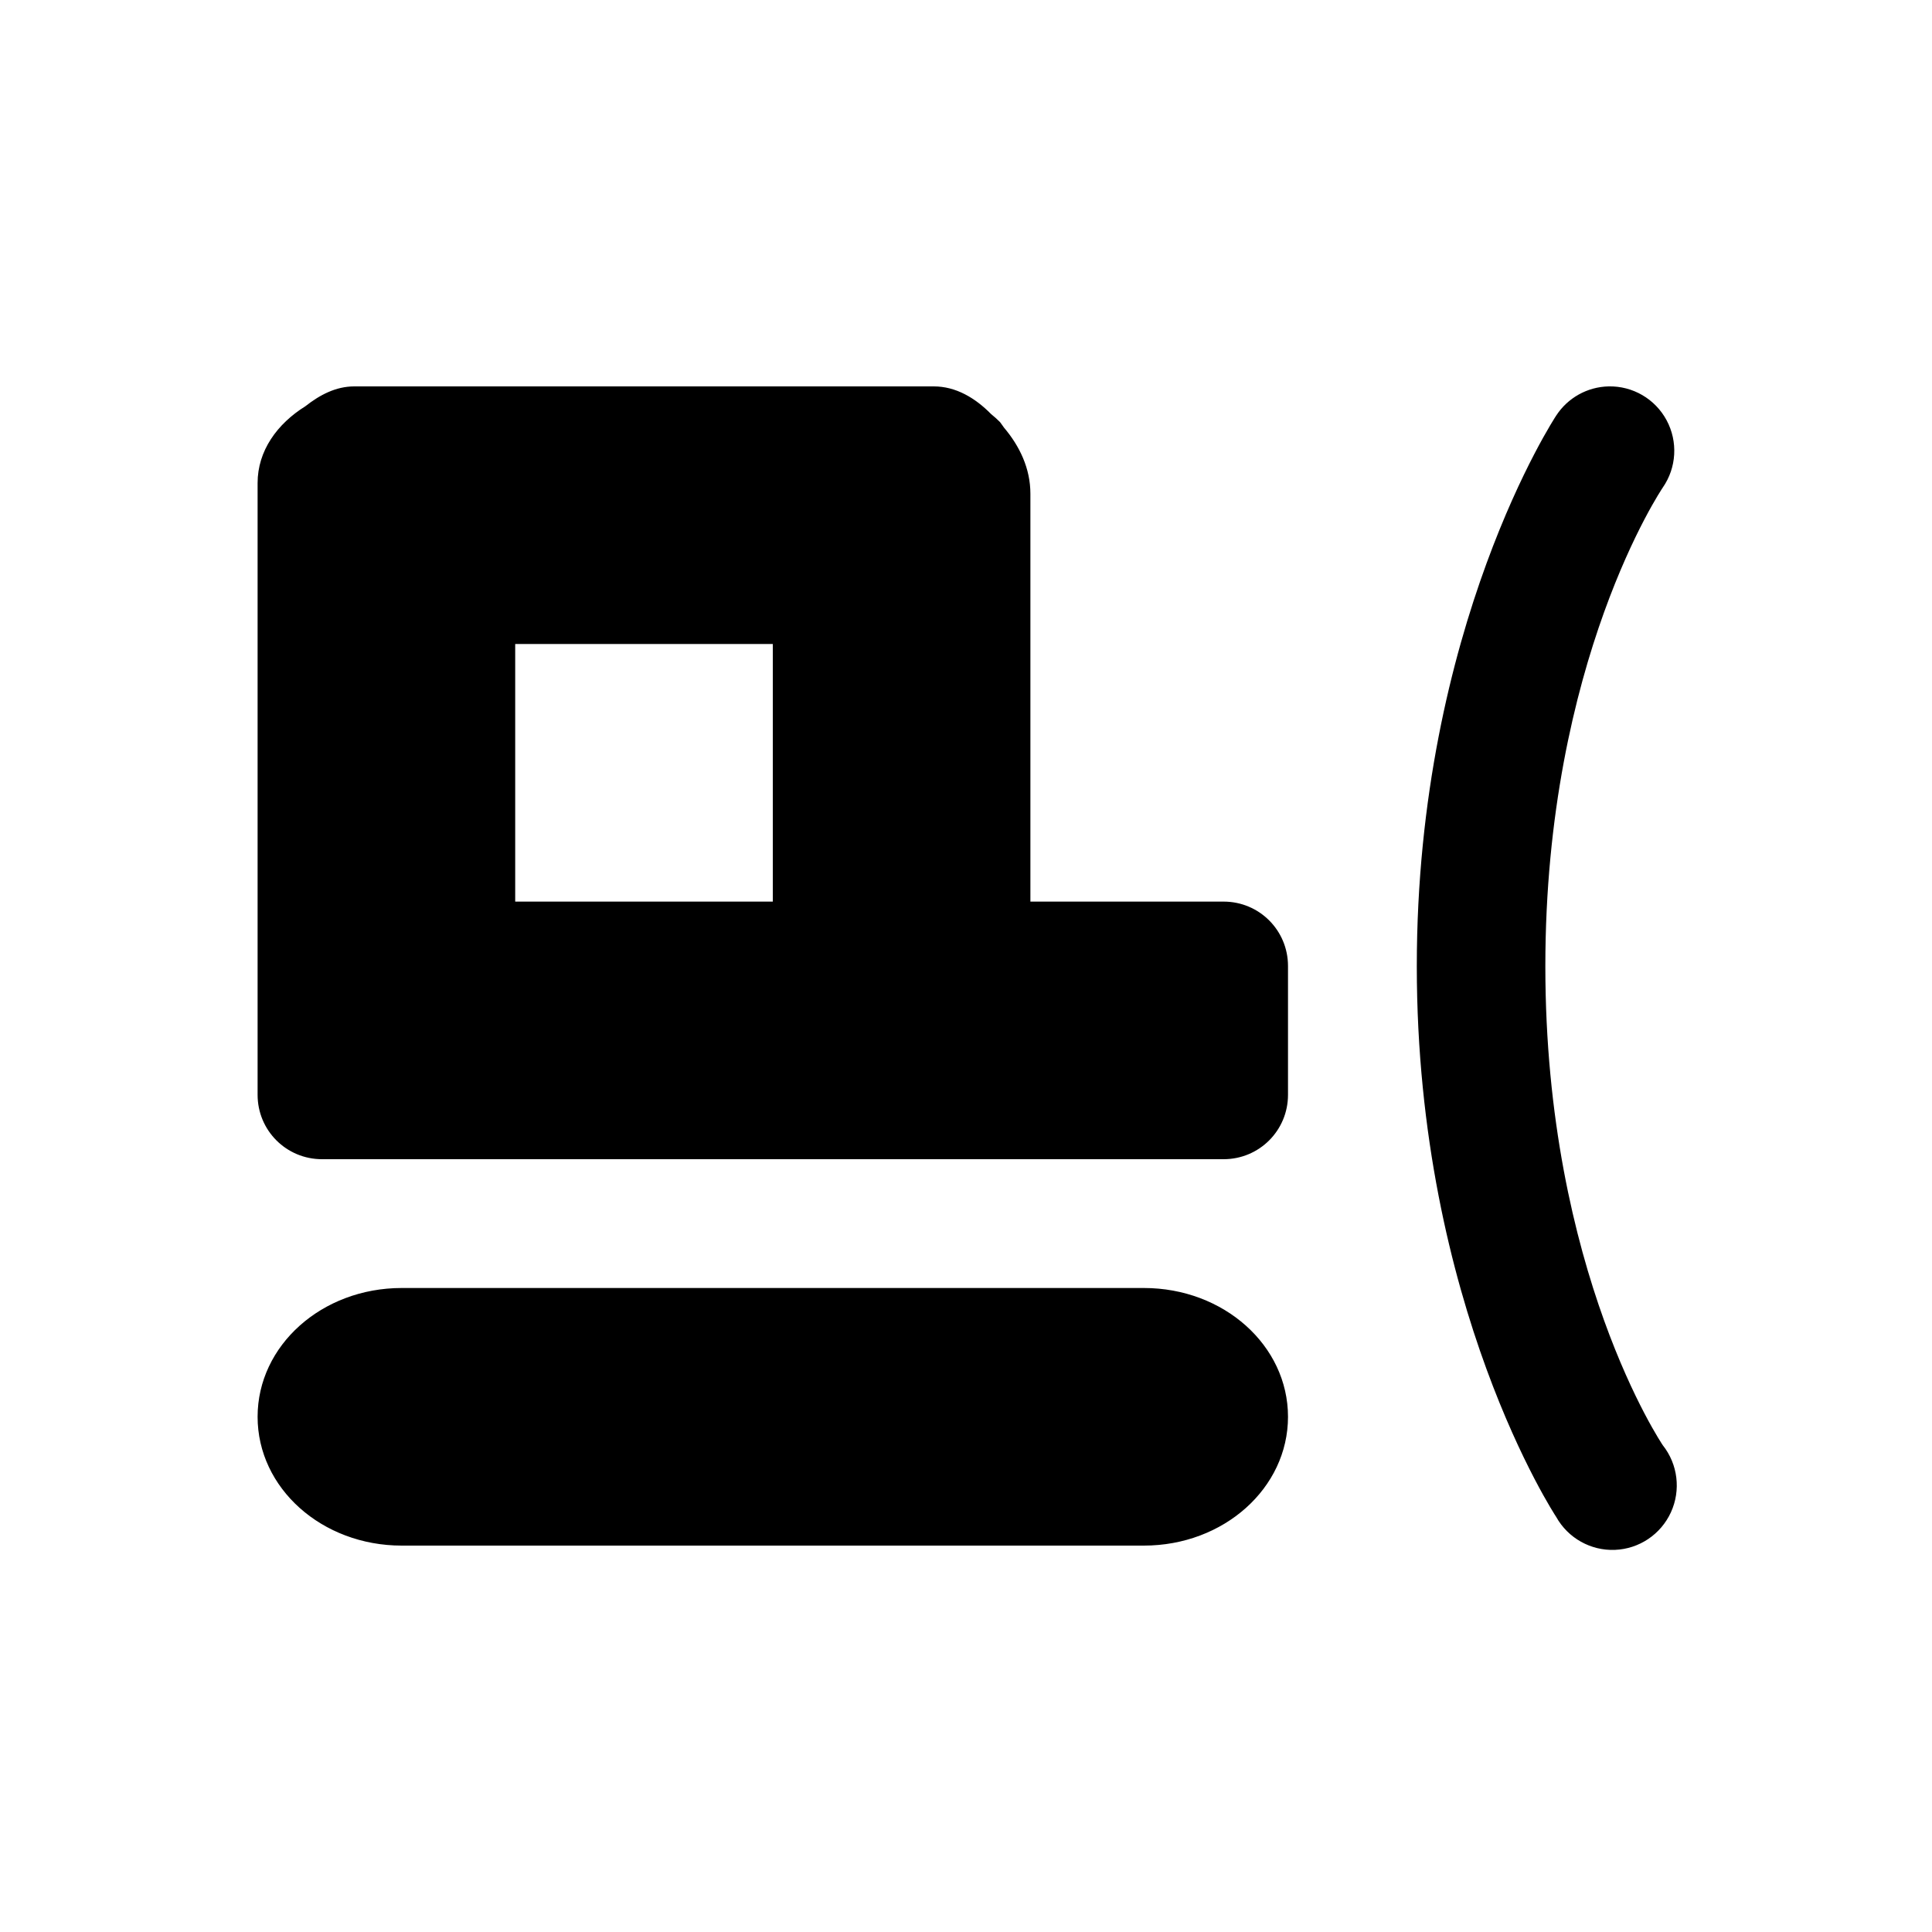
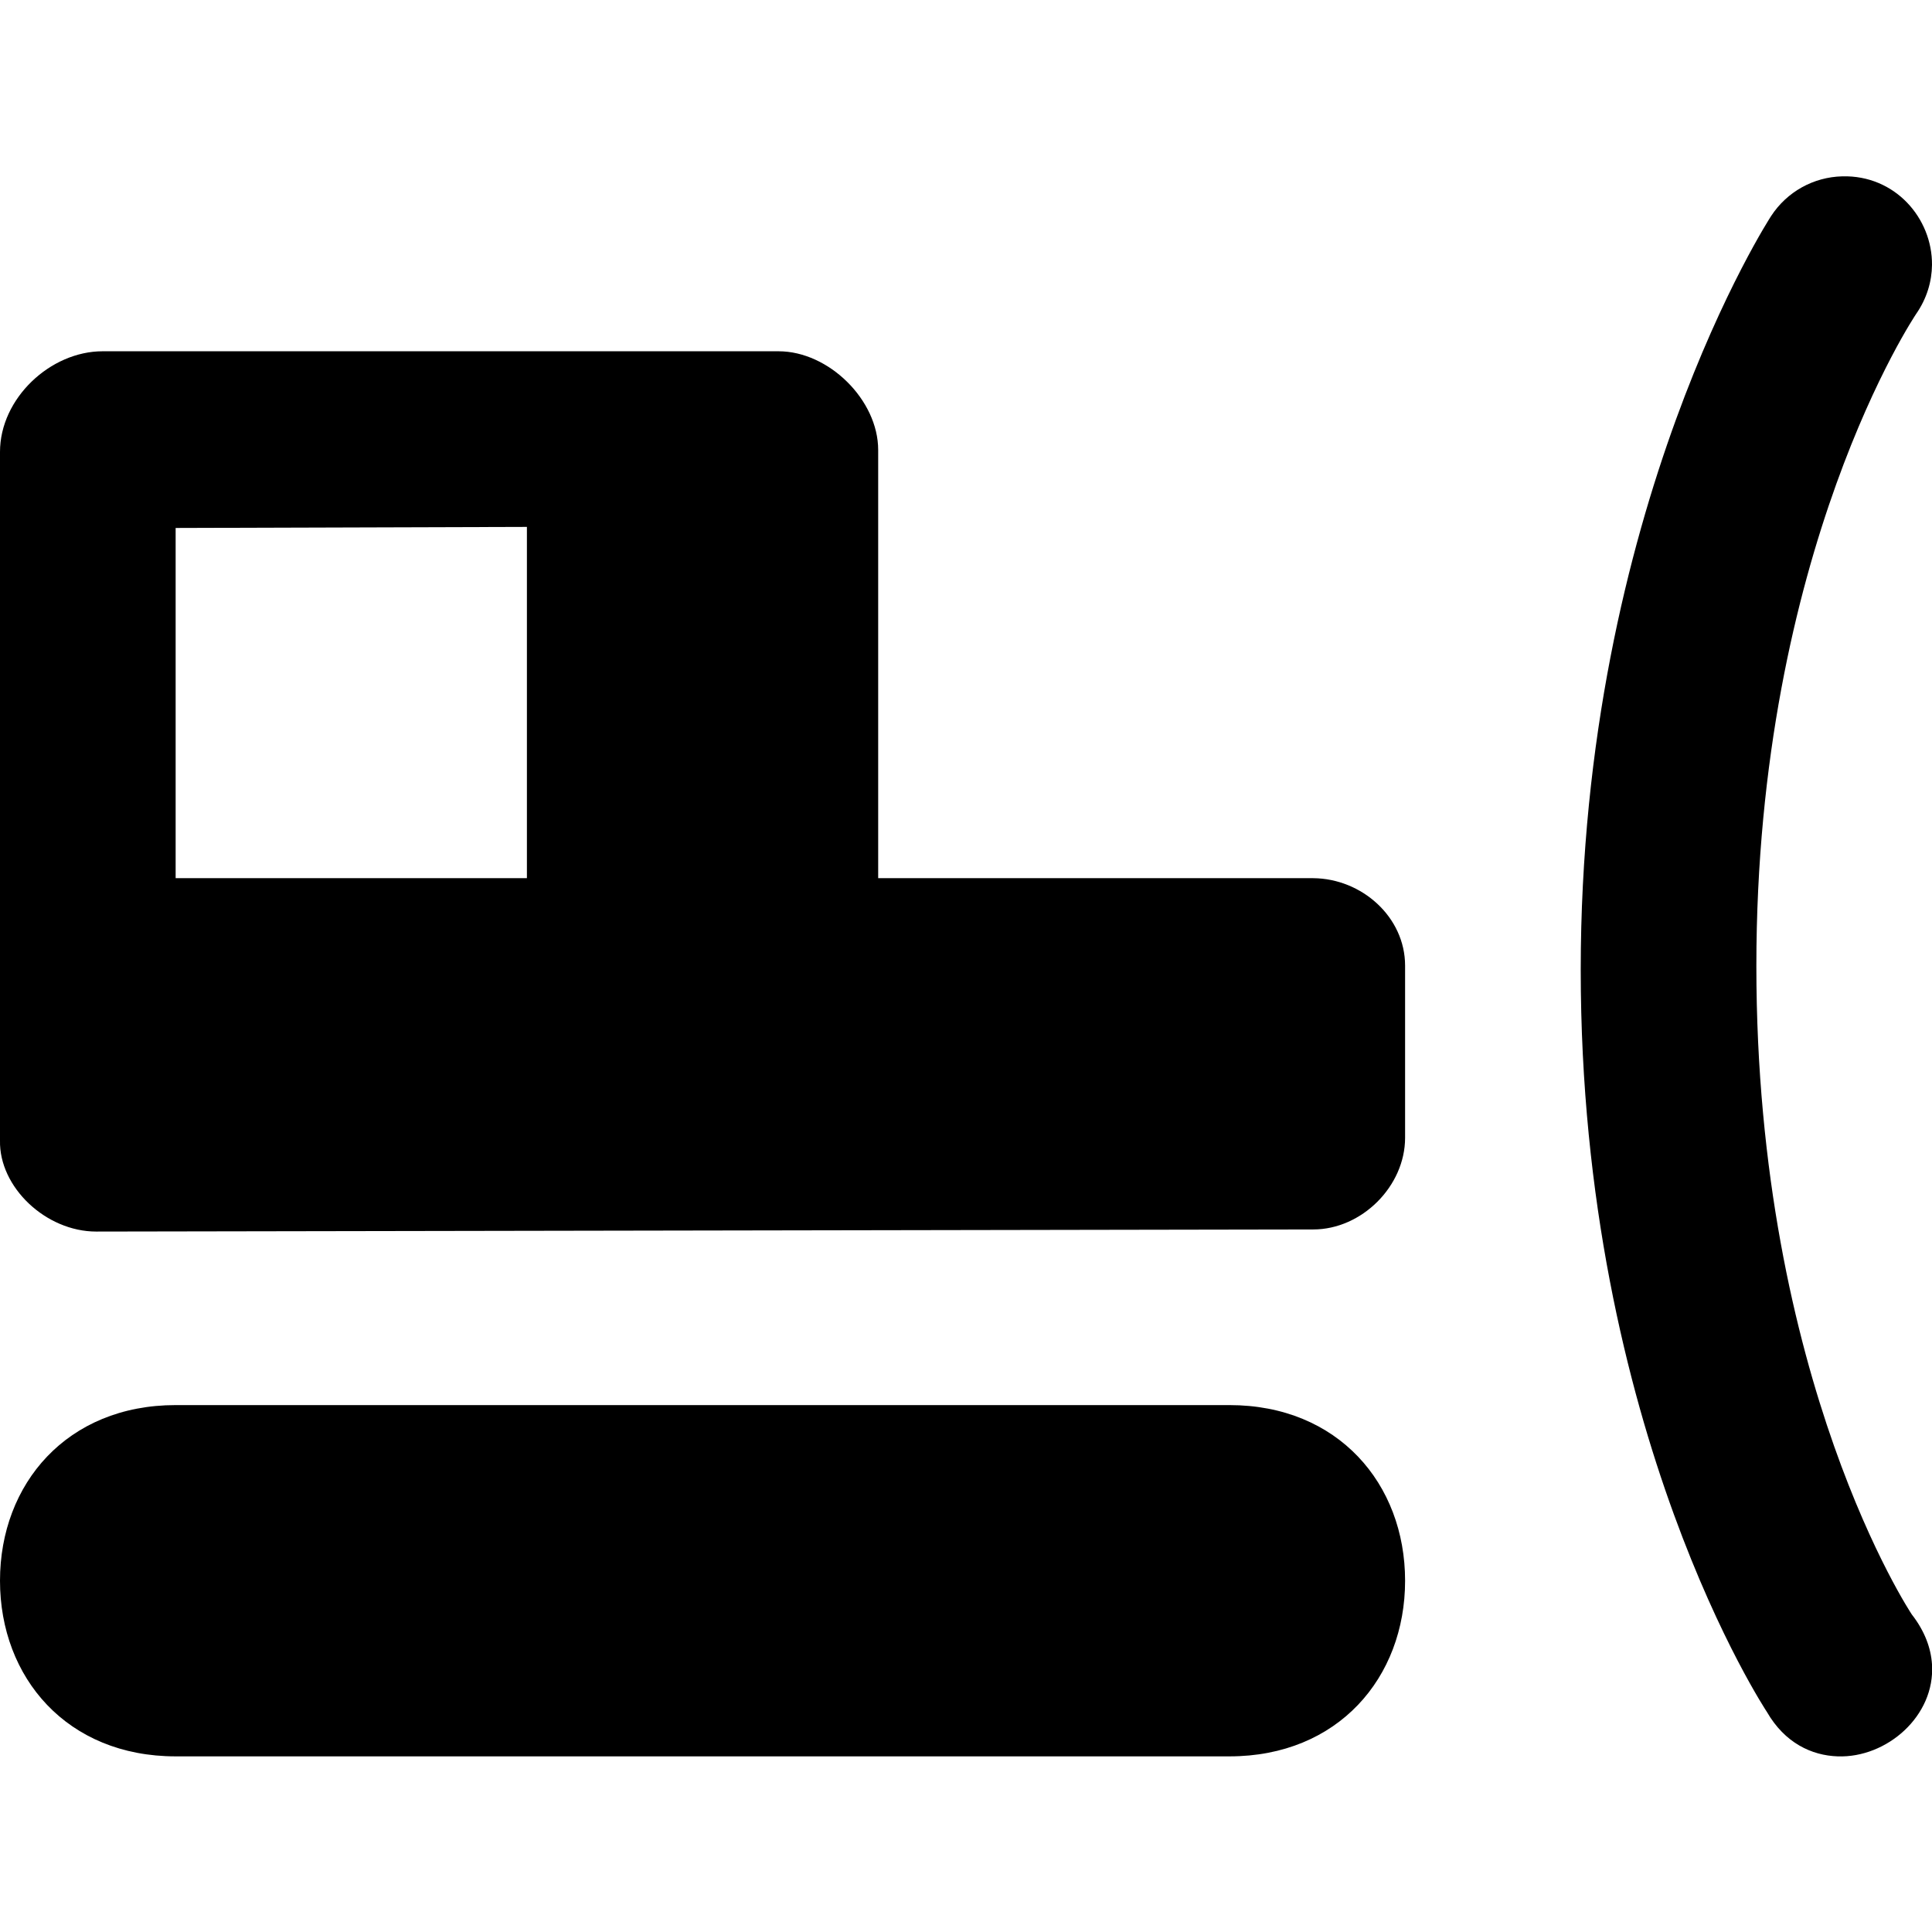
- <svg xmlns="http://www.w3.org/2000/svg" version="1.1" id="Layer_1" x="0px" y="0px" width="15px" height="15px" viewBox="0 0 15 15" style="enable-background:new 0 0 15 15;" xml:space="preserve">
+ <svg xmlns="http://www.w3.org/2000/svg" xml:space="preserve" viewBox="0 0 11 11" height="11" width="11" y="0px" x="0px" id="Layer_1" version="1.1">
  <defs id="defs7" />
-   <rect style="opacity:1;fill:none;fill-opacity:1;stroke:none;stroke-width:1;stroke-linecap:round;stroke-linejoin:round;stroke-miterlimit:4.2;stroke-dasharray:none;stroke-opacity:1" id="rect3335-7" width="17" height="17" x="-4.0576174e-006" y="-1" />
-   <path style="opacity:1;fill:#000000;fill-opacity:1;stroke:none;stroke-width:0.5;stroke-linecap:round;stroke-linejoin:round;stroke-miterlimit:4;stroke-dasharray:none;stroke-dashoffset:0;stroke-opacity:1" d="M 2.75 3 C 2.609 3 2.484 3.065 2.371 3.154 C 2.151 3.291 2 3.501 2 3.75 L 2 8.25 L 2 8.5 C 2 8.777 2.223 9 2.5 9 L 9.5 9 C 9.777 9 10 8.777 10 8.5 L 10 7.5 C 10 7.223 9.777 7 9.5 7 L 8 7 L 8 3.834 C 8 3.636 7.916 3.463 7.795 3.32 C 7.784 3.305 7.775 3.291 7.764 3.277 C 7.742 3.255 7.72 3.235 7.695 3.215 C 7.57 3.088 7.42 3 7.25 3 L 2.75 3 z M 12.488 3 A 0.499 0.5 0 0 0 12.082 3.227 C 12.082 3.227 11 4.863 11 7.502 C 11 10.141 12.082 11.777 12.082 11.777 A 0.5 0.501 0 1 0 12.91 11.221 C 12.91 11.221 11.998 9.876 11.998 7.502 C 11.998 5.128 12.91 3.785 12.91 3.785 A 0.499 0.5 0 0 0 12.488 3 z M 4 5 L 6 5 L 6 7 L 4 7 L 4 5 z M 3.119 10 C 2.499 10 2 10.446 2 11 C 2 11.554 2.499 12 3.119 12 L 8.881 12 C 9.501 12 10 11.554 10 11 C 10 10.446 9.501 10 8.881 10 L 3.119 10 z " id="rect5072" />
+   <rect y="-5" x="-4.0576174e-006" height="17" width="17" id="rect3335-7" style="opacity:1;fill:none;fill-opacity:1;stroke:none;stroke-width:1;stroke-linecap:round;stroke-linejoin:round;stroke-miterlimit:4.2;stroke-dasharray:none;stroke-opacity:1" />
+   <path id="rect5072" d="M 0.584,2 C 0.287,2 0,2.268 0,2.573 l 0,3.92 c -0.006,0.266 0.261,0.519 0.548,0.519 L 7.477,7 C 7.753,7 8,6.754 8,6.478 L 8,5.498 C 8,5.221 7.753,5.002 7.477,5 L 5,5 5,2.562 C 5,2.277 4.718,2 4.433,2 Z M 10.489,1.004 c -0.164,0.004 -0.315,0.088 -0.405,0.226 C 10.084,1.23 9,2.891 9,5.522 9,8.153 10.06,9.747 10.06,9.747 10.162,9.924 10.315,9.995 10.463,10 10.742,10.01 11.019,9.77 11,9.476 10.994,9.384 10.959,9.287 10.885,9.192 10.885,9.192 10,7.866 10,5.5 10,3.133 10.91,1.787 10.91,1.787 10.971,1.699 10.999,1.602 11,1.508 11.002,1.243 10.79,0.996 10.489,1.004 Z M 1,3.006 3,3 3,5 1,5 Z M 1,8 C 0.382,8 0,8.448 0,9 c 0,0.552 0.382,1 1,1 l 6,0 C 7.618,10 8,9.552 8,9 8,8.448 7.618,8 7,8 Z" style="opacity:1;fill:#000000;fill-opacity:1;stroke:none;stroke-width:0.5;stroke-linecap:round;stroke-linejoin:round;stroke-miterlimit:4;stroke-dasharray:none;stroke-dashoffset:0;stroke-opacity:1" />
</svg>
